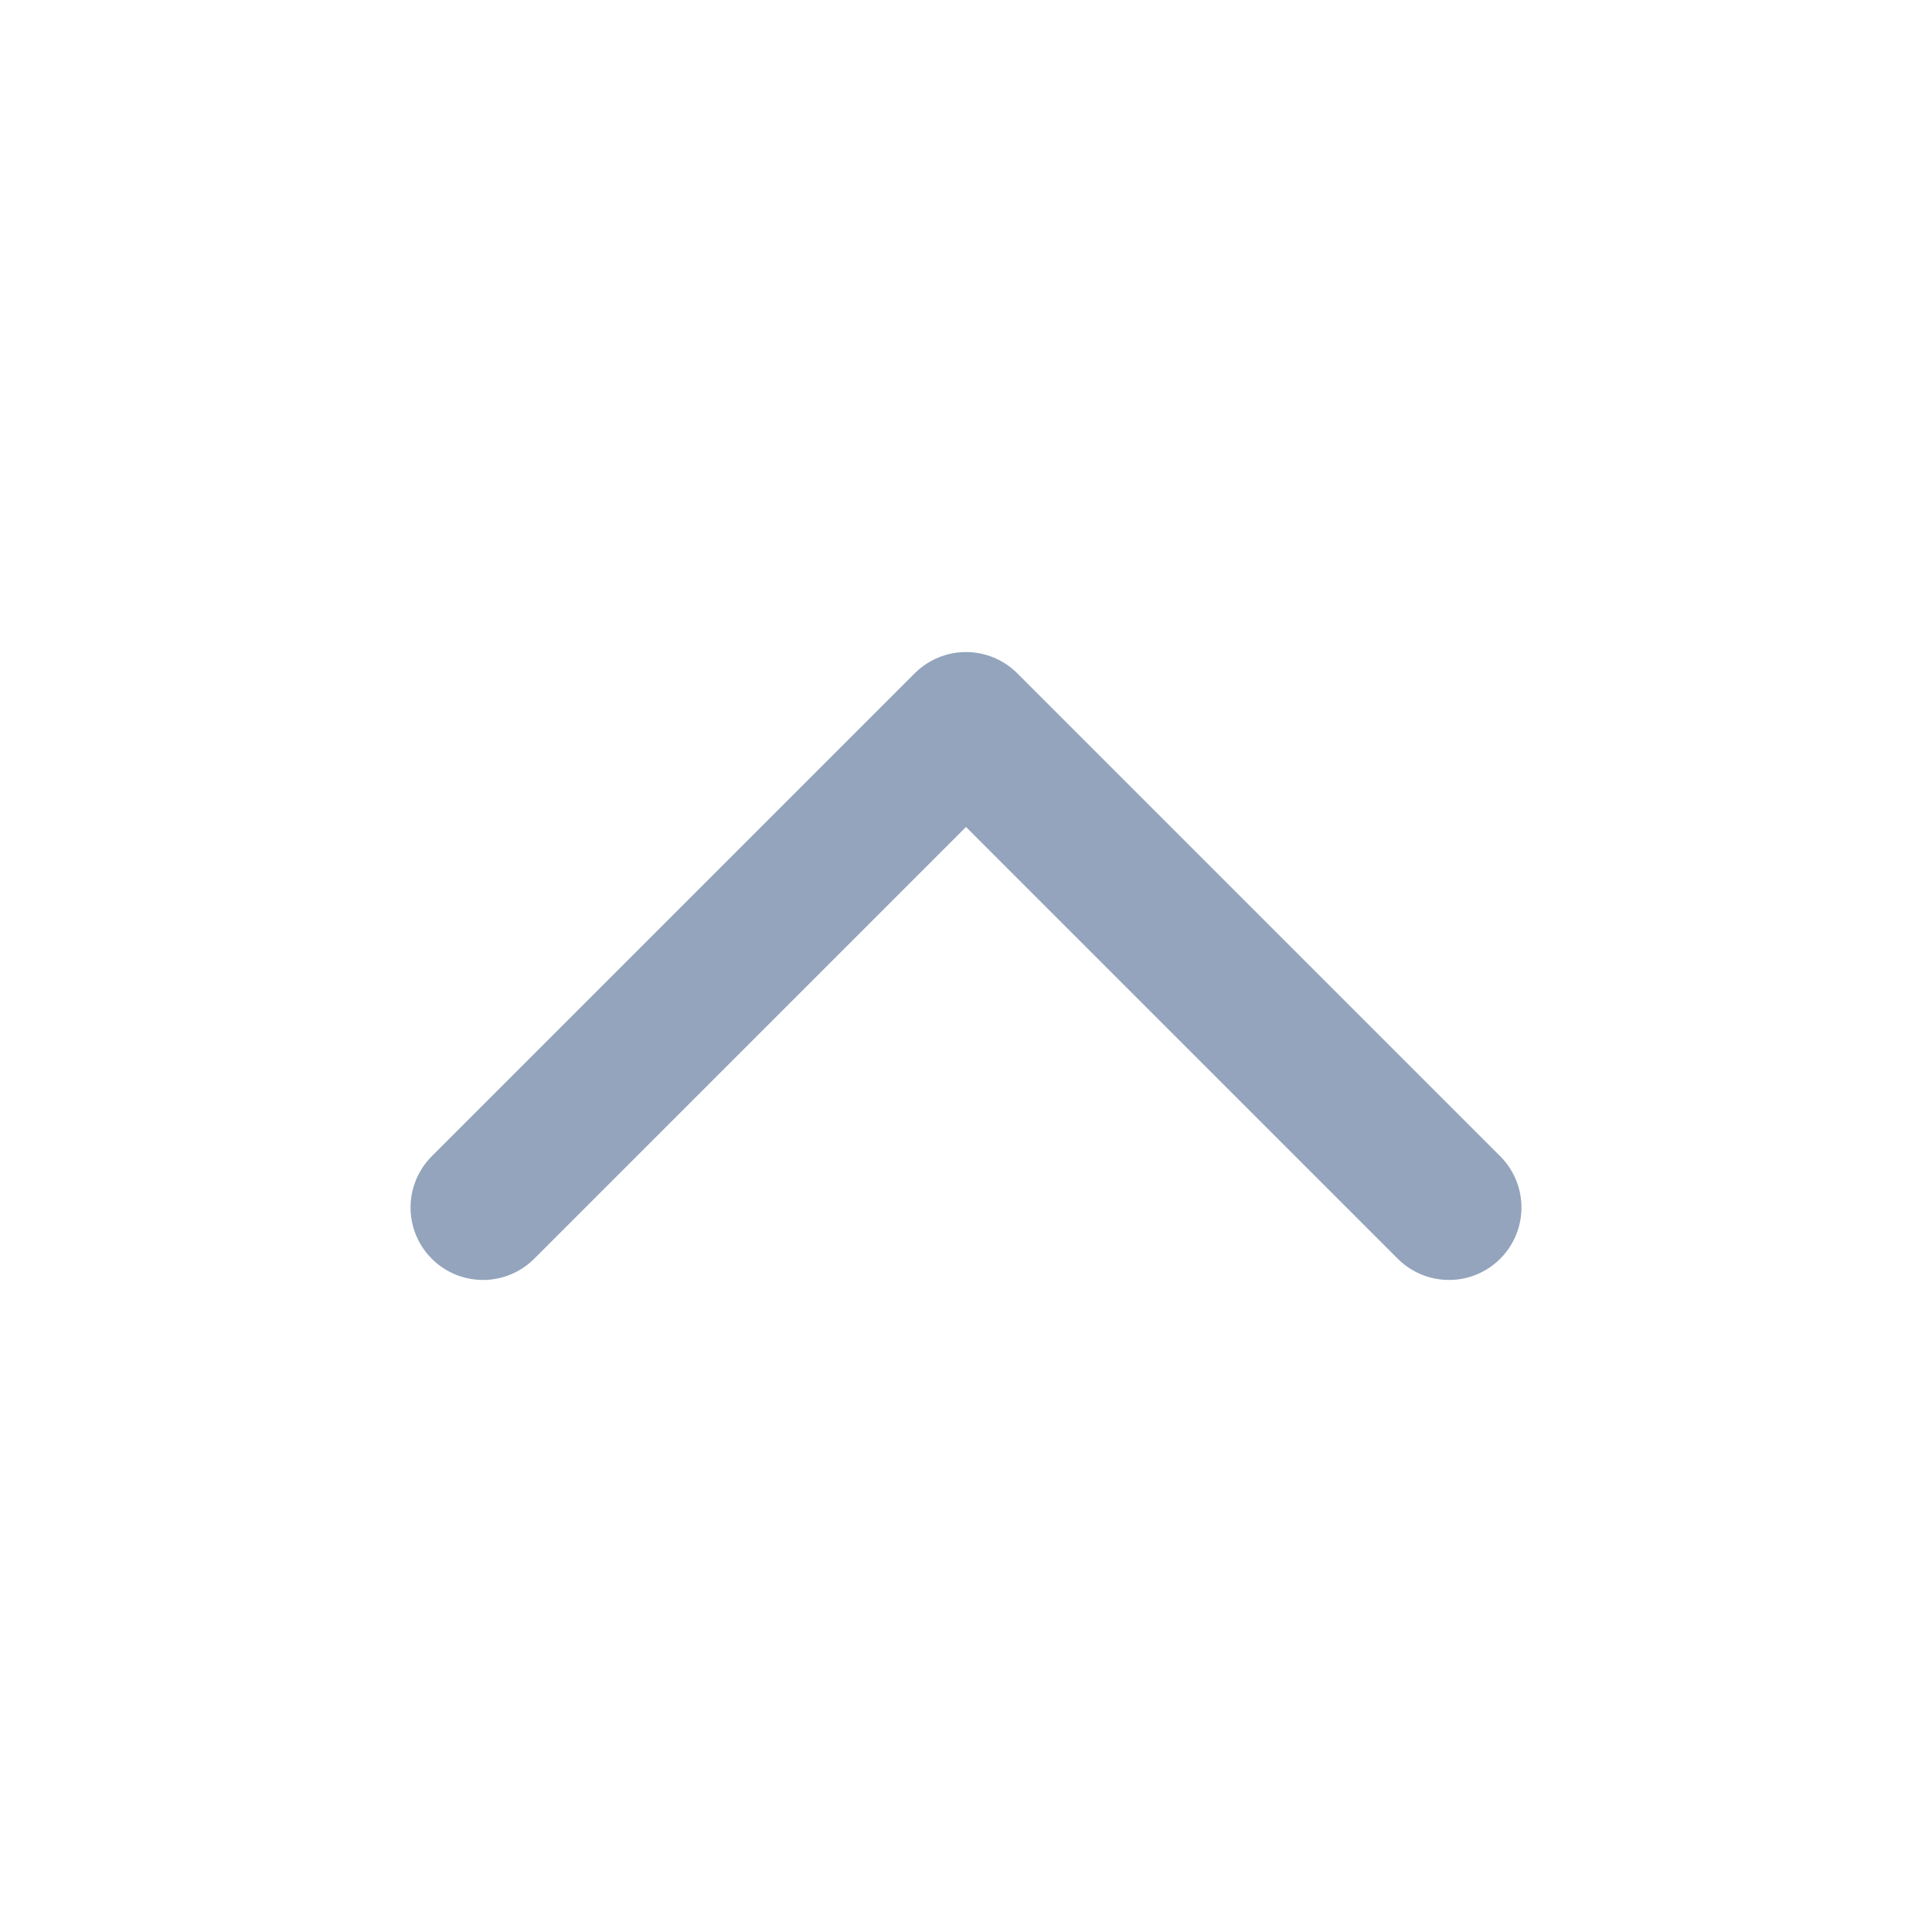
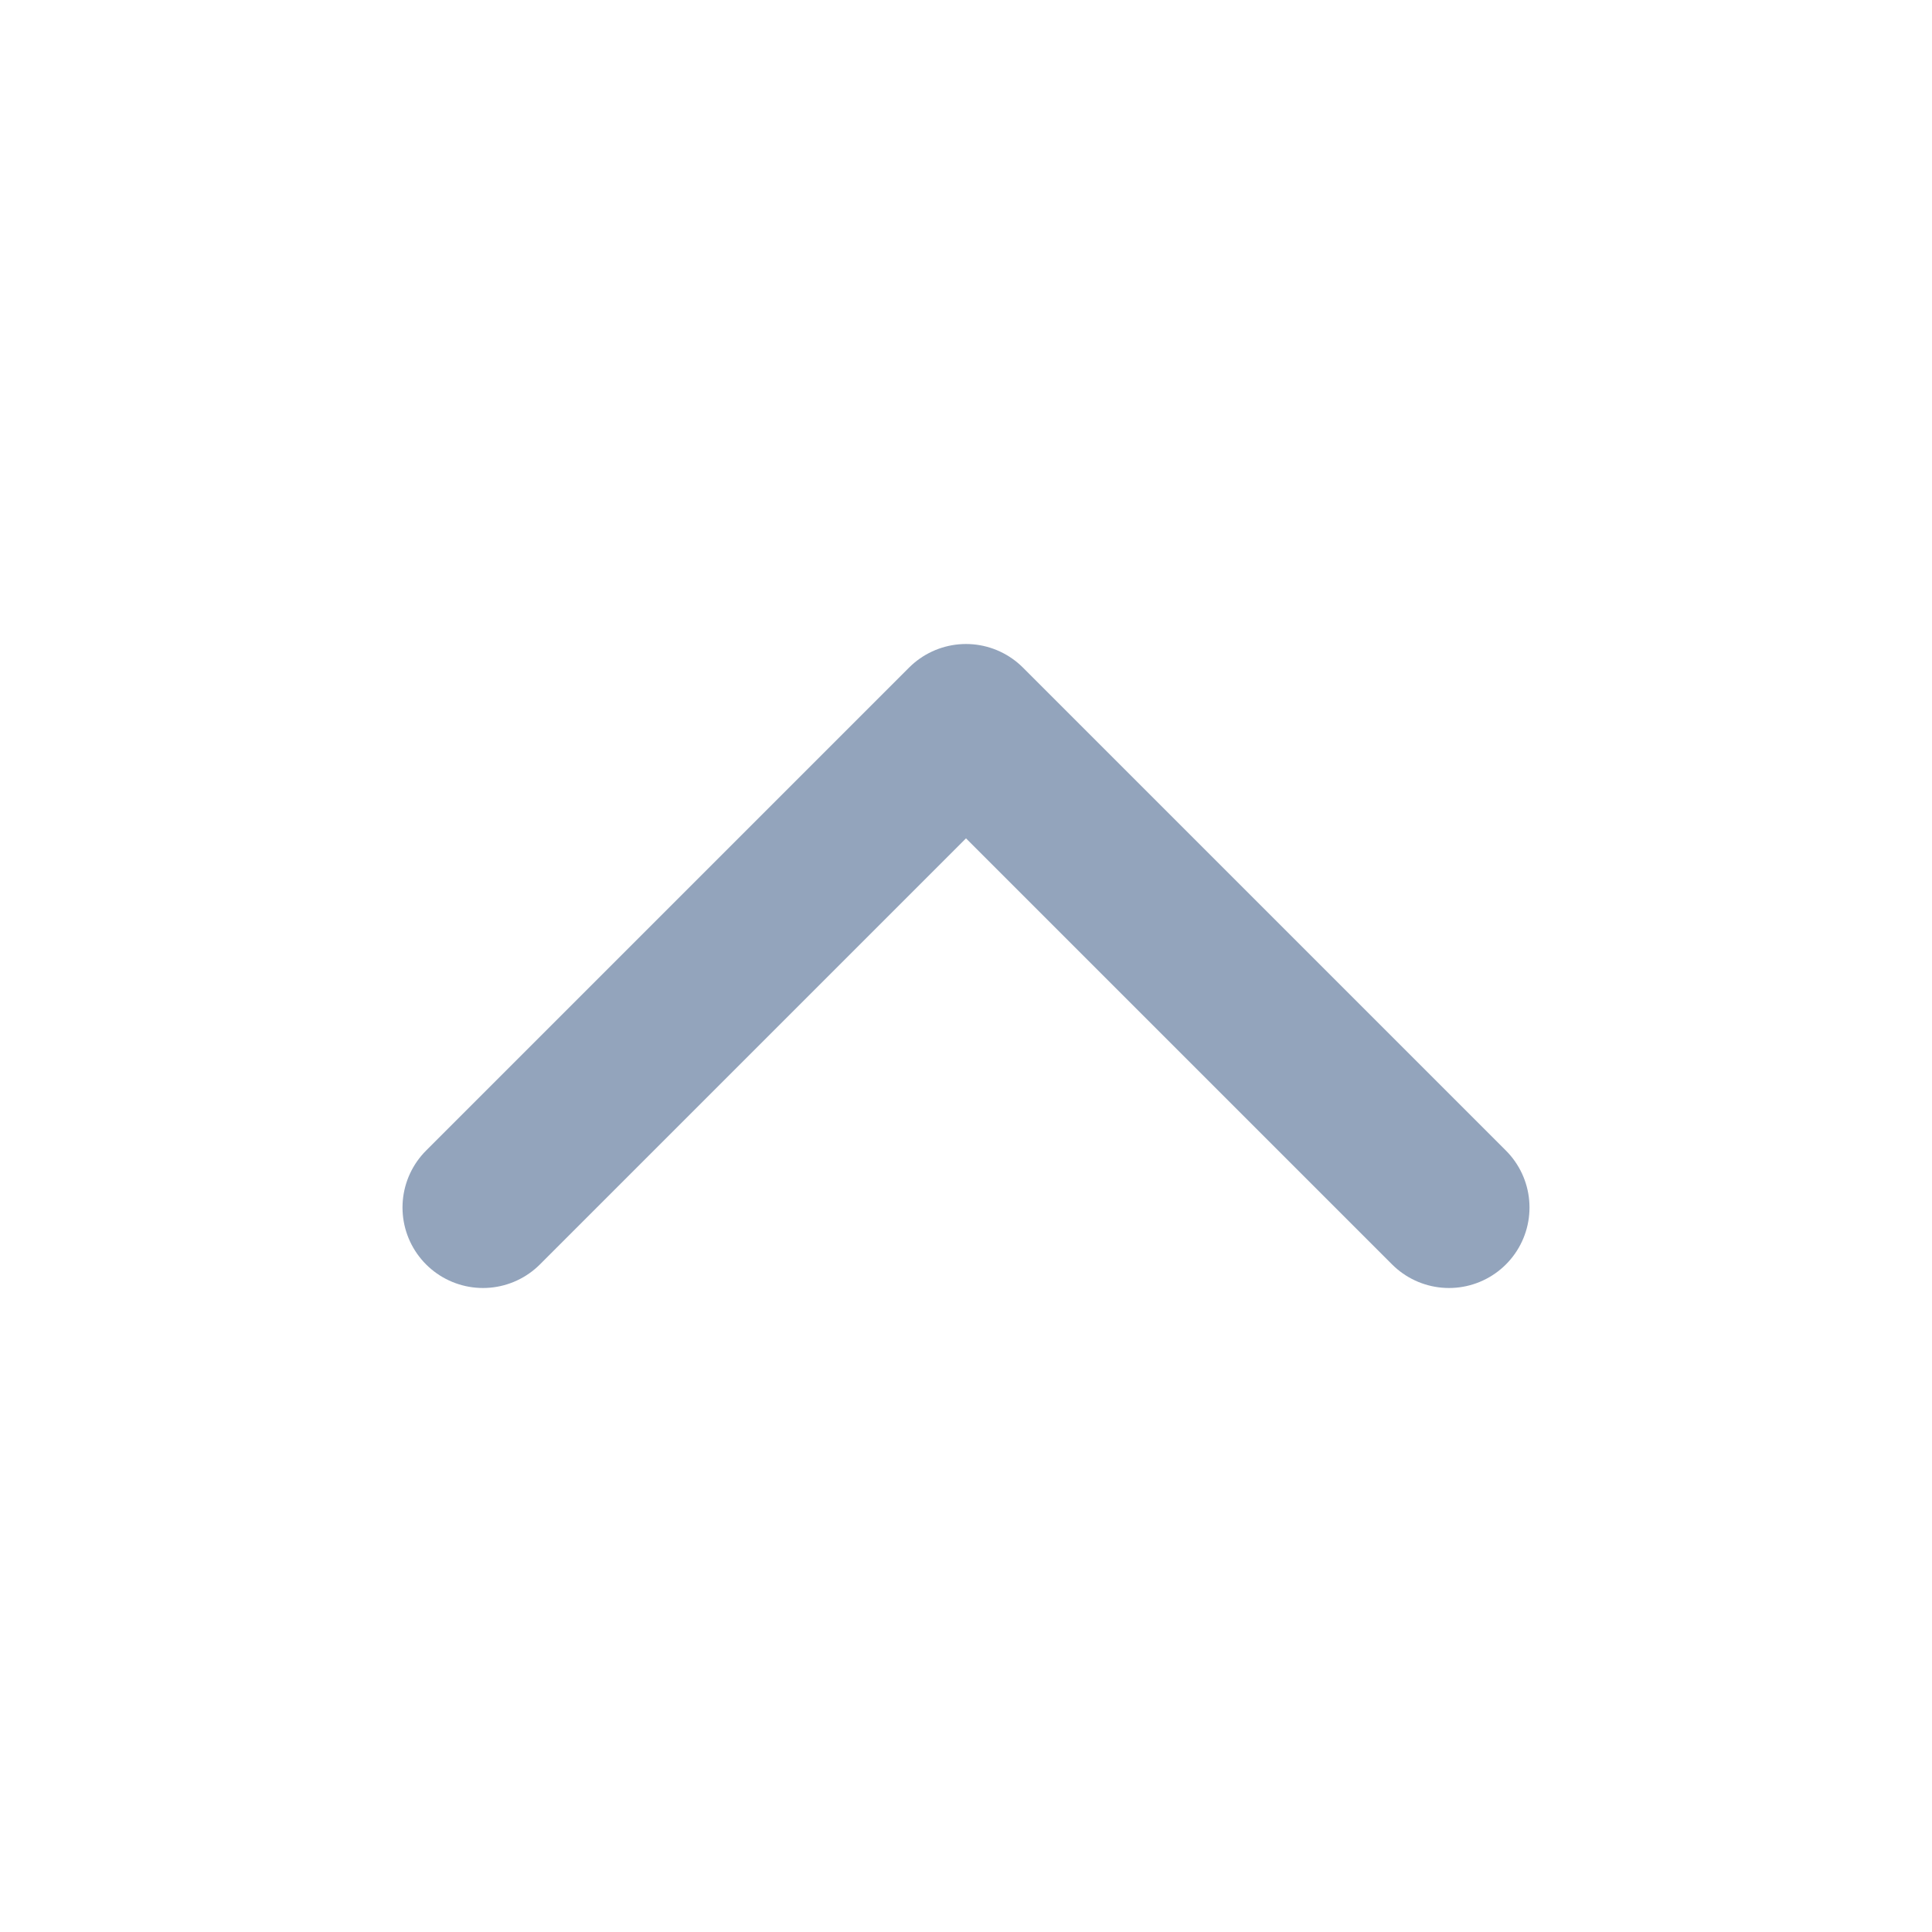
- <svg xmlns="http://www.w3.org/2000/svg" width="24" height="24" viewBox="0 0 24 24" fill="none" stroke="#93a4bc" stroke-width="1.8" stroke-linecap="round" stroke-linejoin="round" aria-hidden="true">
-   <path d="m6 15 6-6 6 6" />
+ <svg xmlns="http://www.w3.org/2000/svg" width="24" height="24" viewBox="0 0 24 24" fill="none" stroke="#93a4bc" stroke-width="2" stroke-linecap="round" stroke-linejoin="round">
+   <path d="m18 15-6-6-6 6" />
</svg>
